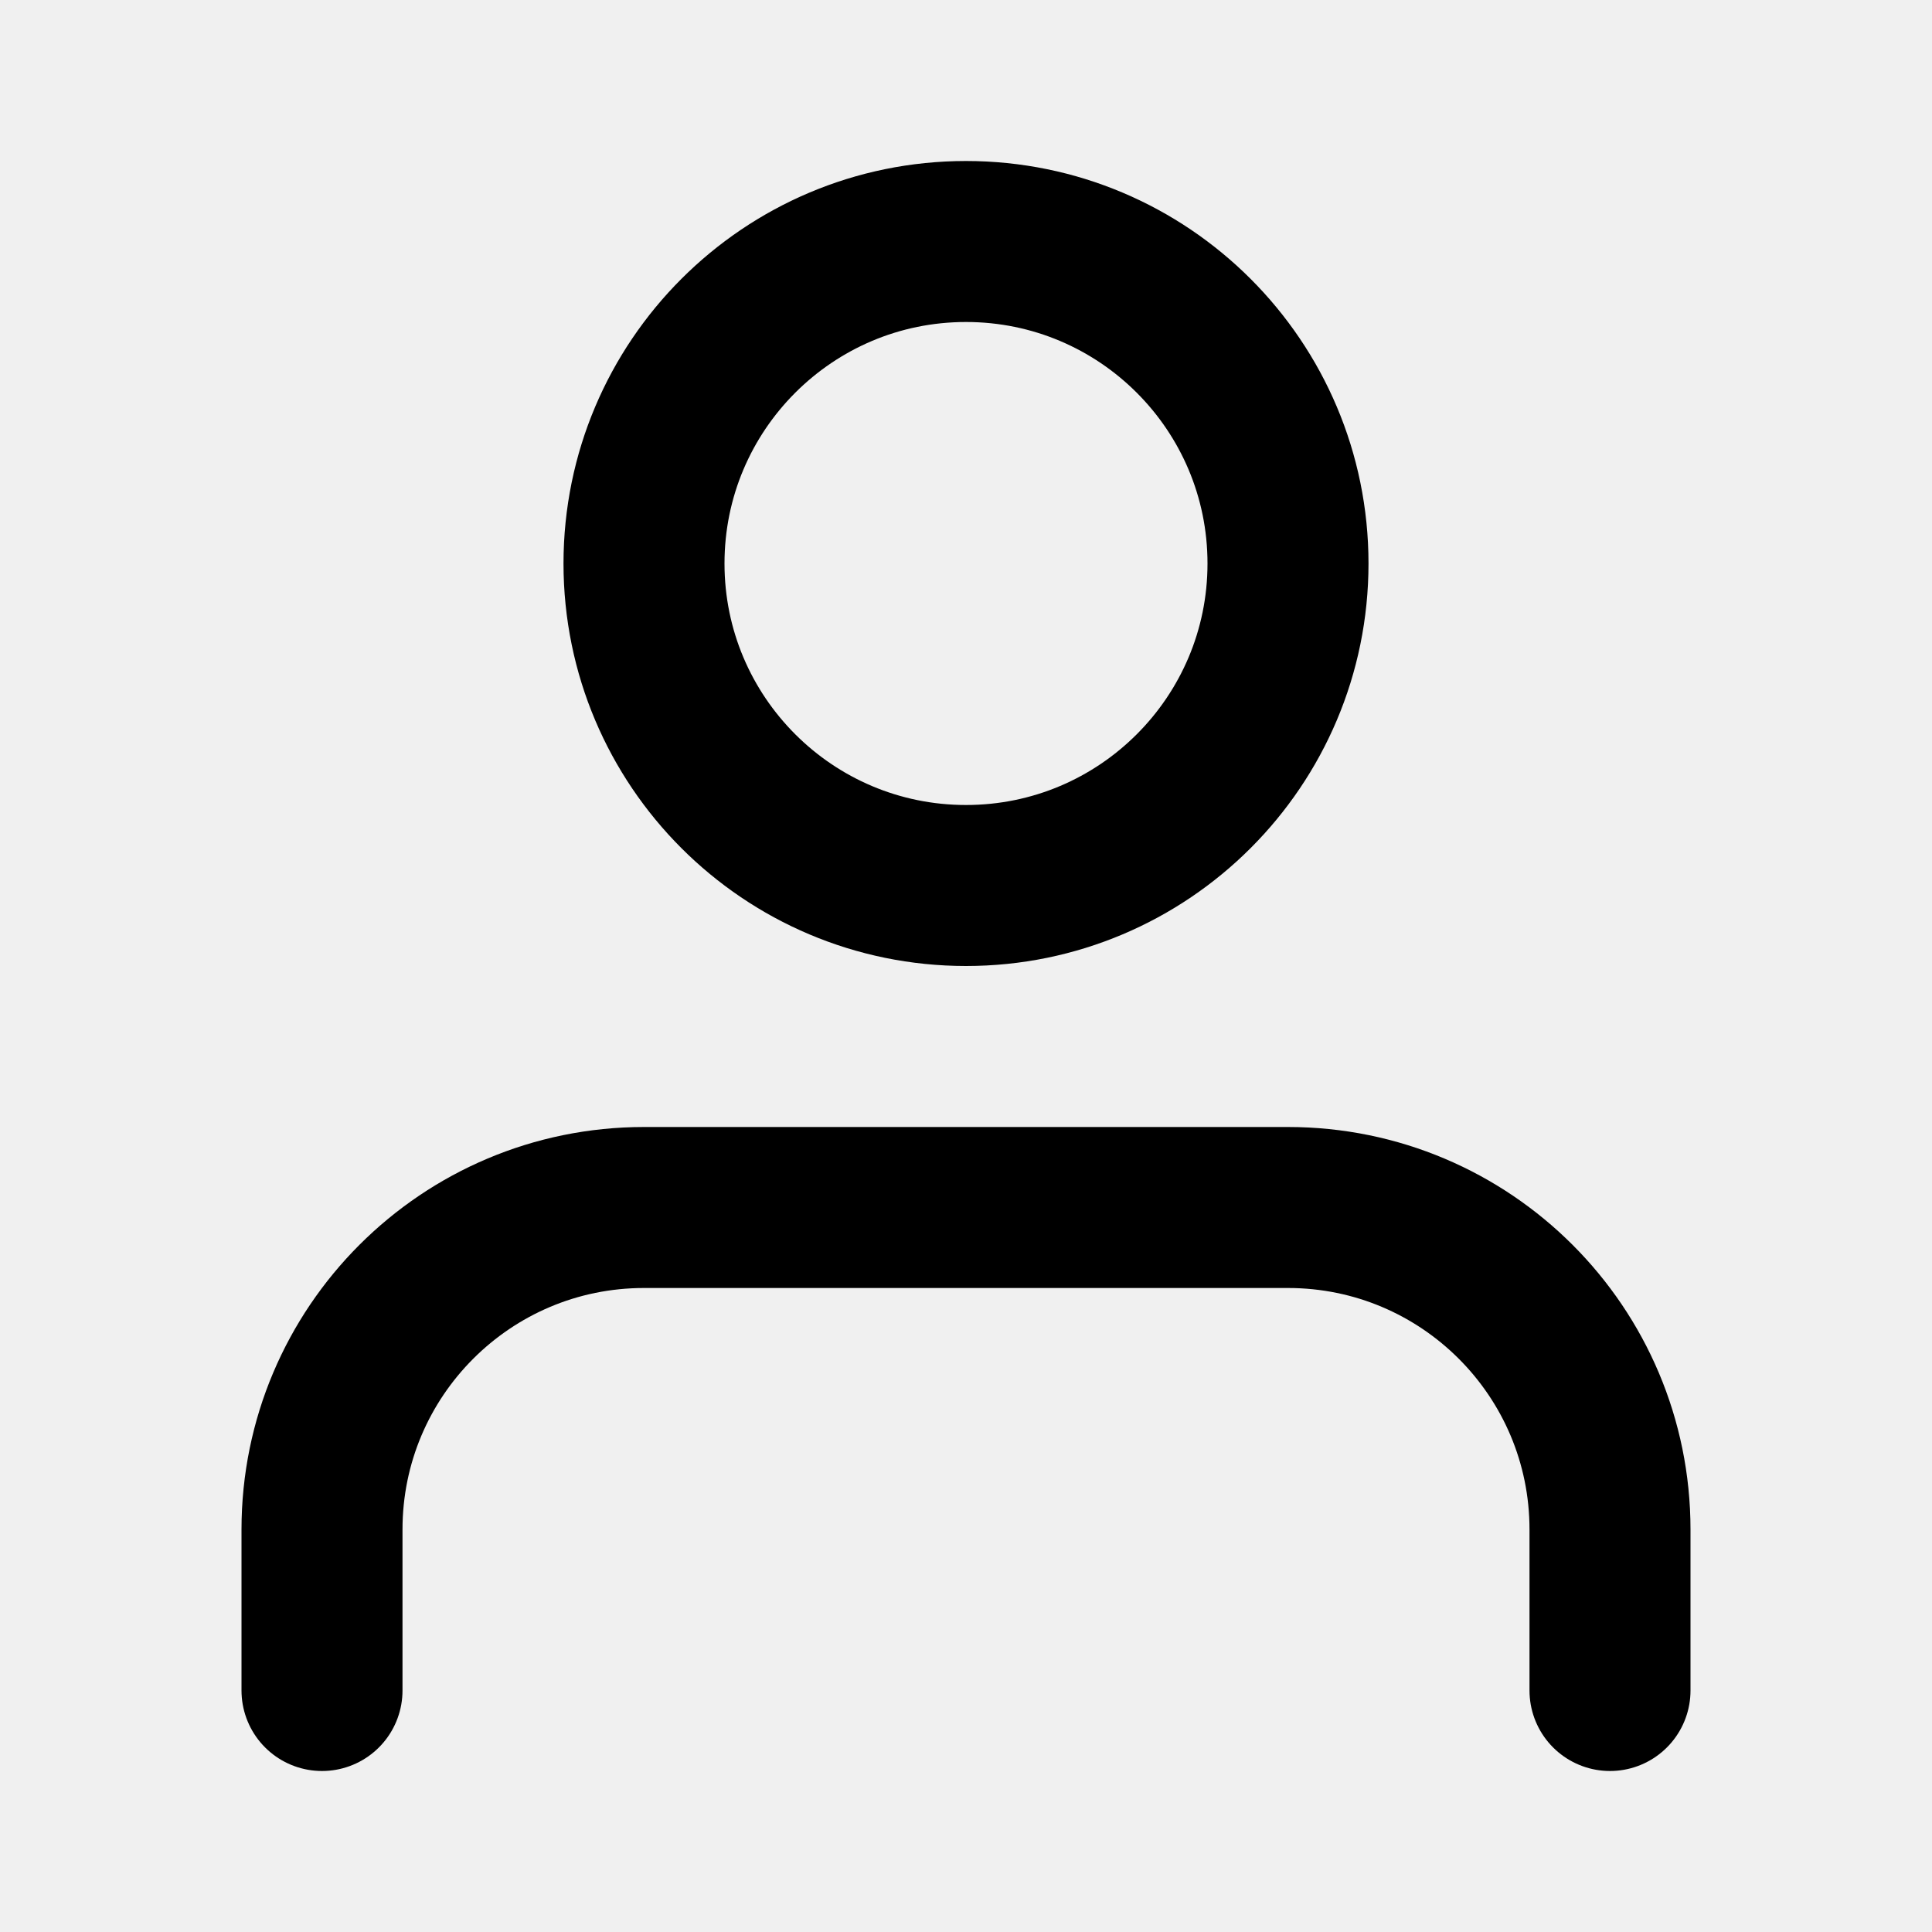
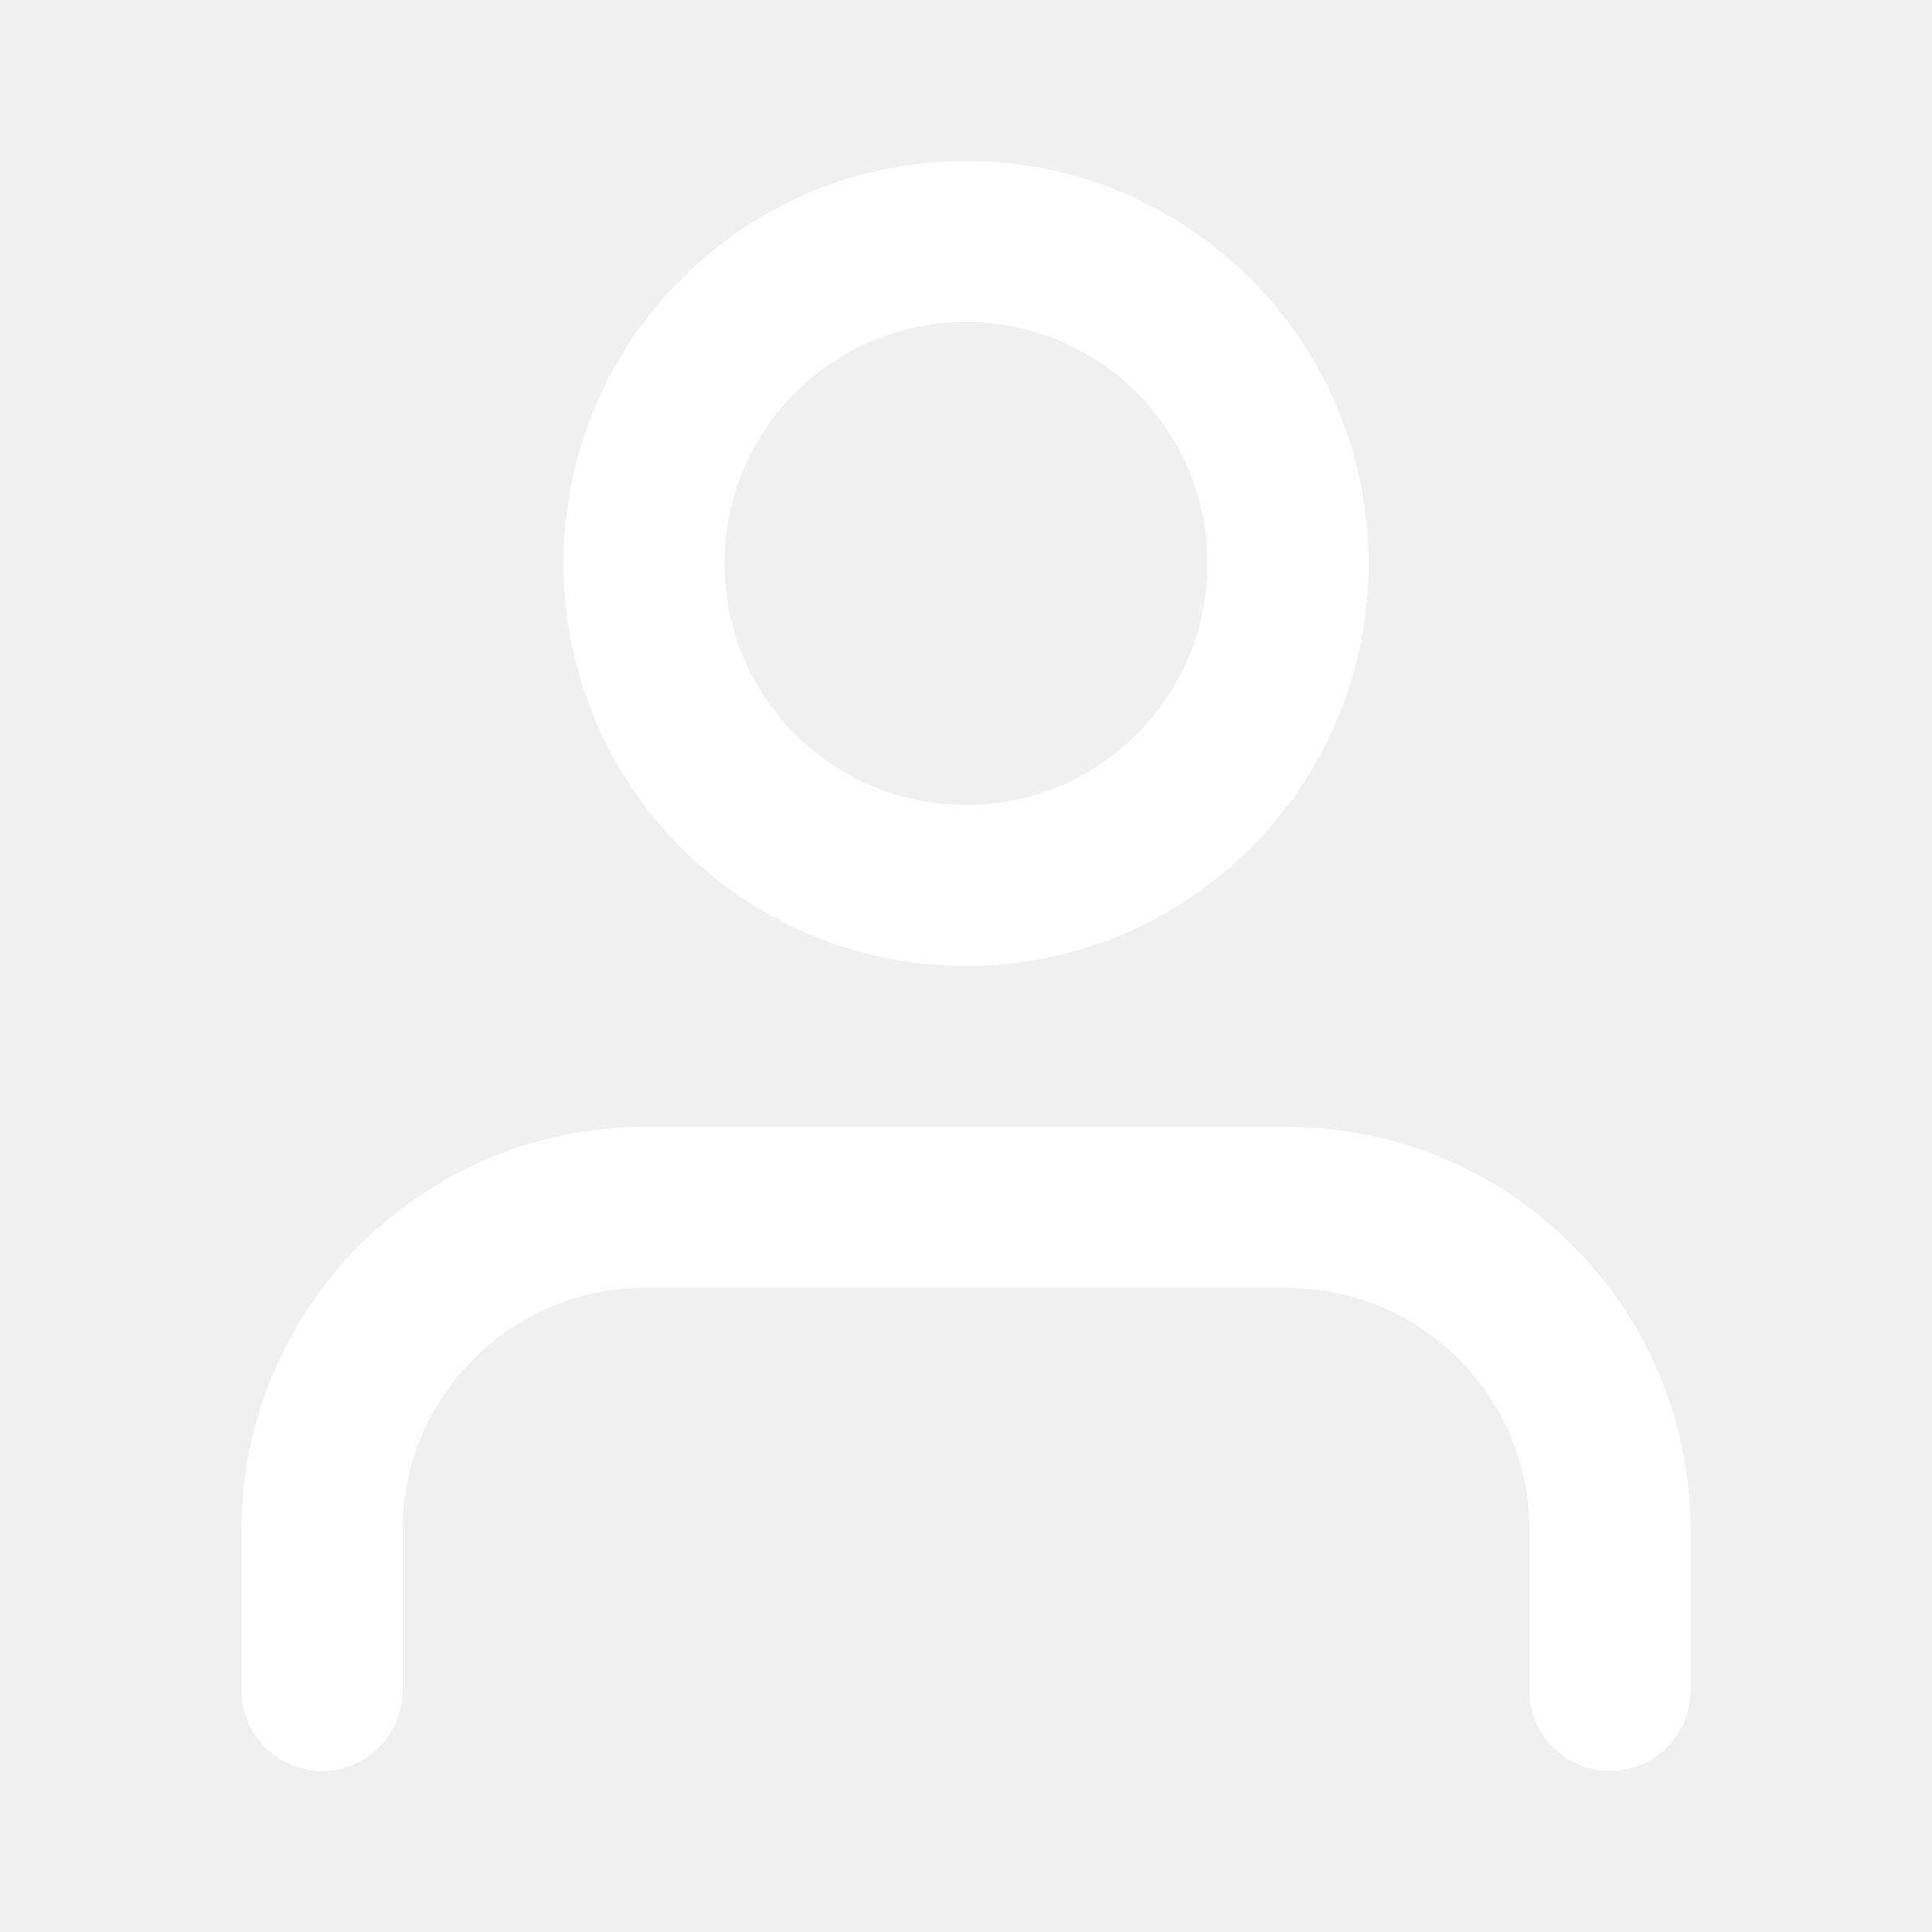
- <svg xmlns="http://www.w3.org/2000/svg" width="24" height="24" viewBox="0 0 24 24" fill="none" stroke="currentColor" stroke-width="2" stroke-linecap="round" stroke-linejoin="round" class="feather feather-user">
-   <path d="M20 21v-2a4 4 0 0 0-4-4H8a4 4 0 0 0-4 4v2" />
-   <circle cx="12" cy="7" r="4" />
+ <svg xmlns="http://www.w3.org/2000/svg" version="1.1" id="Calque_1" x="0px" y="0px" viewBox="0 0 24 24" style="enable-background:new 0 0 24 24;" xml:space="preserve">
+   <style type="text/css">
+ 	.st0{fill:none;stroke:#FFFFFF;stroke-width:2;stroke-linecap:round;stroke-linejoin:round;}
+ </style>
+   <path class="st0" d="M20,21v-2c0-2.2-1.8-4-4-4H8c-2.2,0-4,1.8-4,4v2" />
+   <circle class="st0" cx="12" cy="7" r="4" />
</svg>
